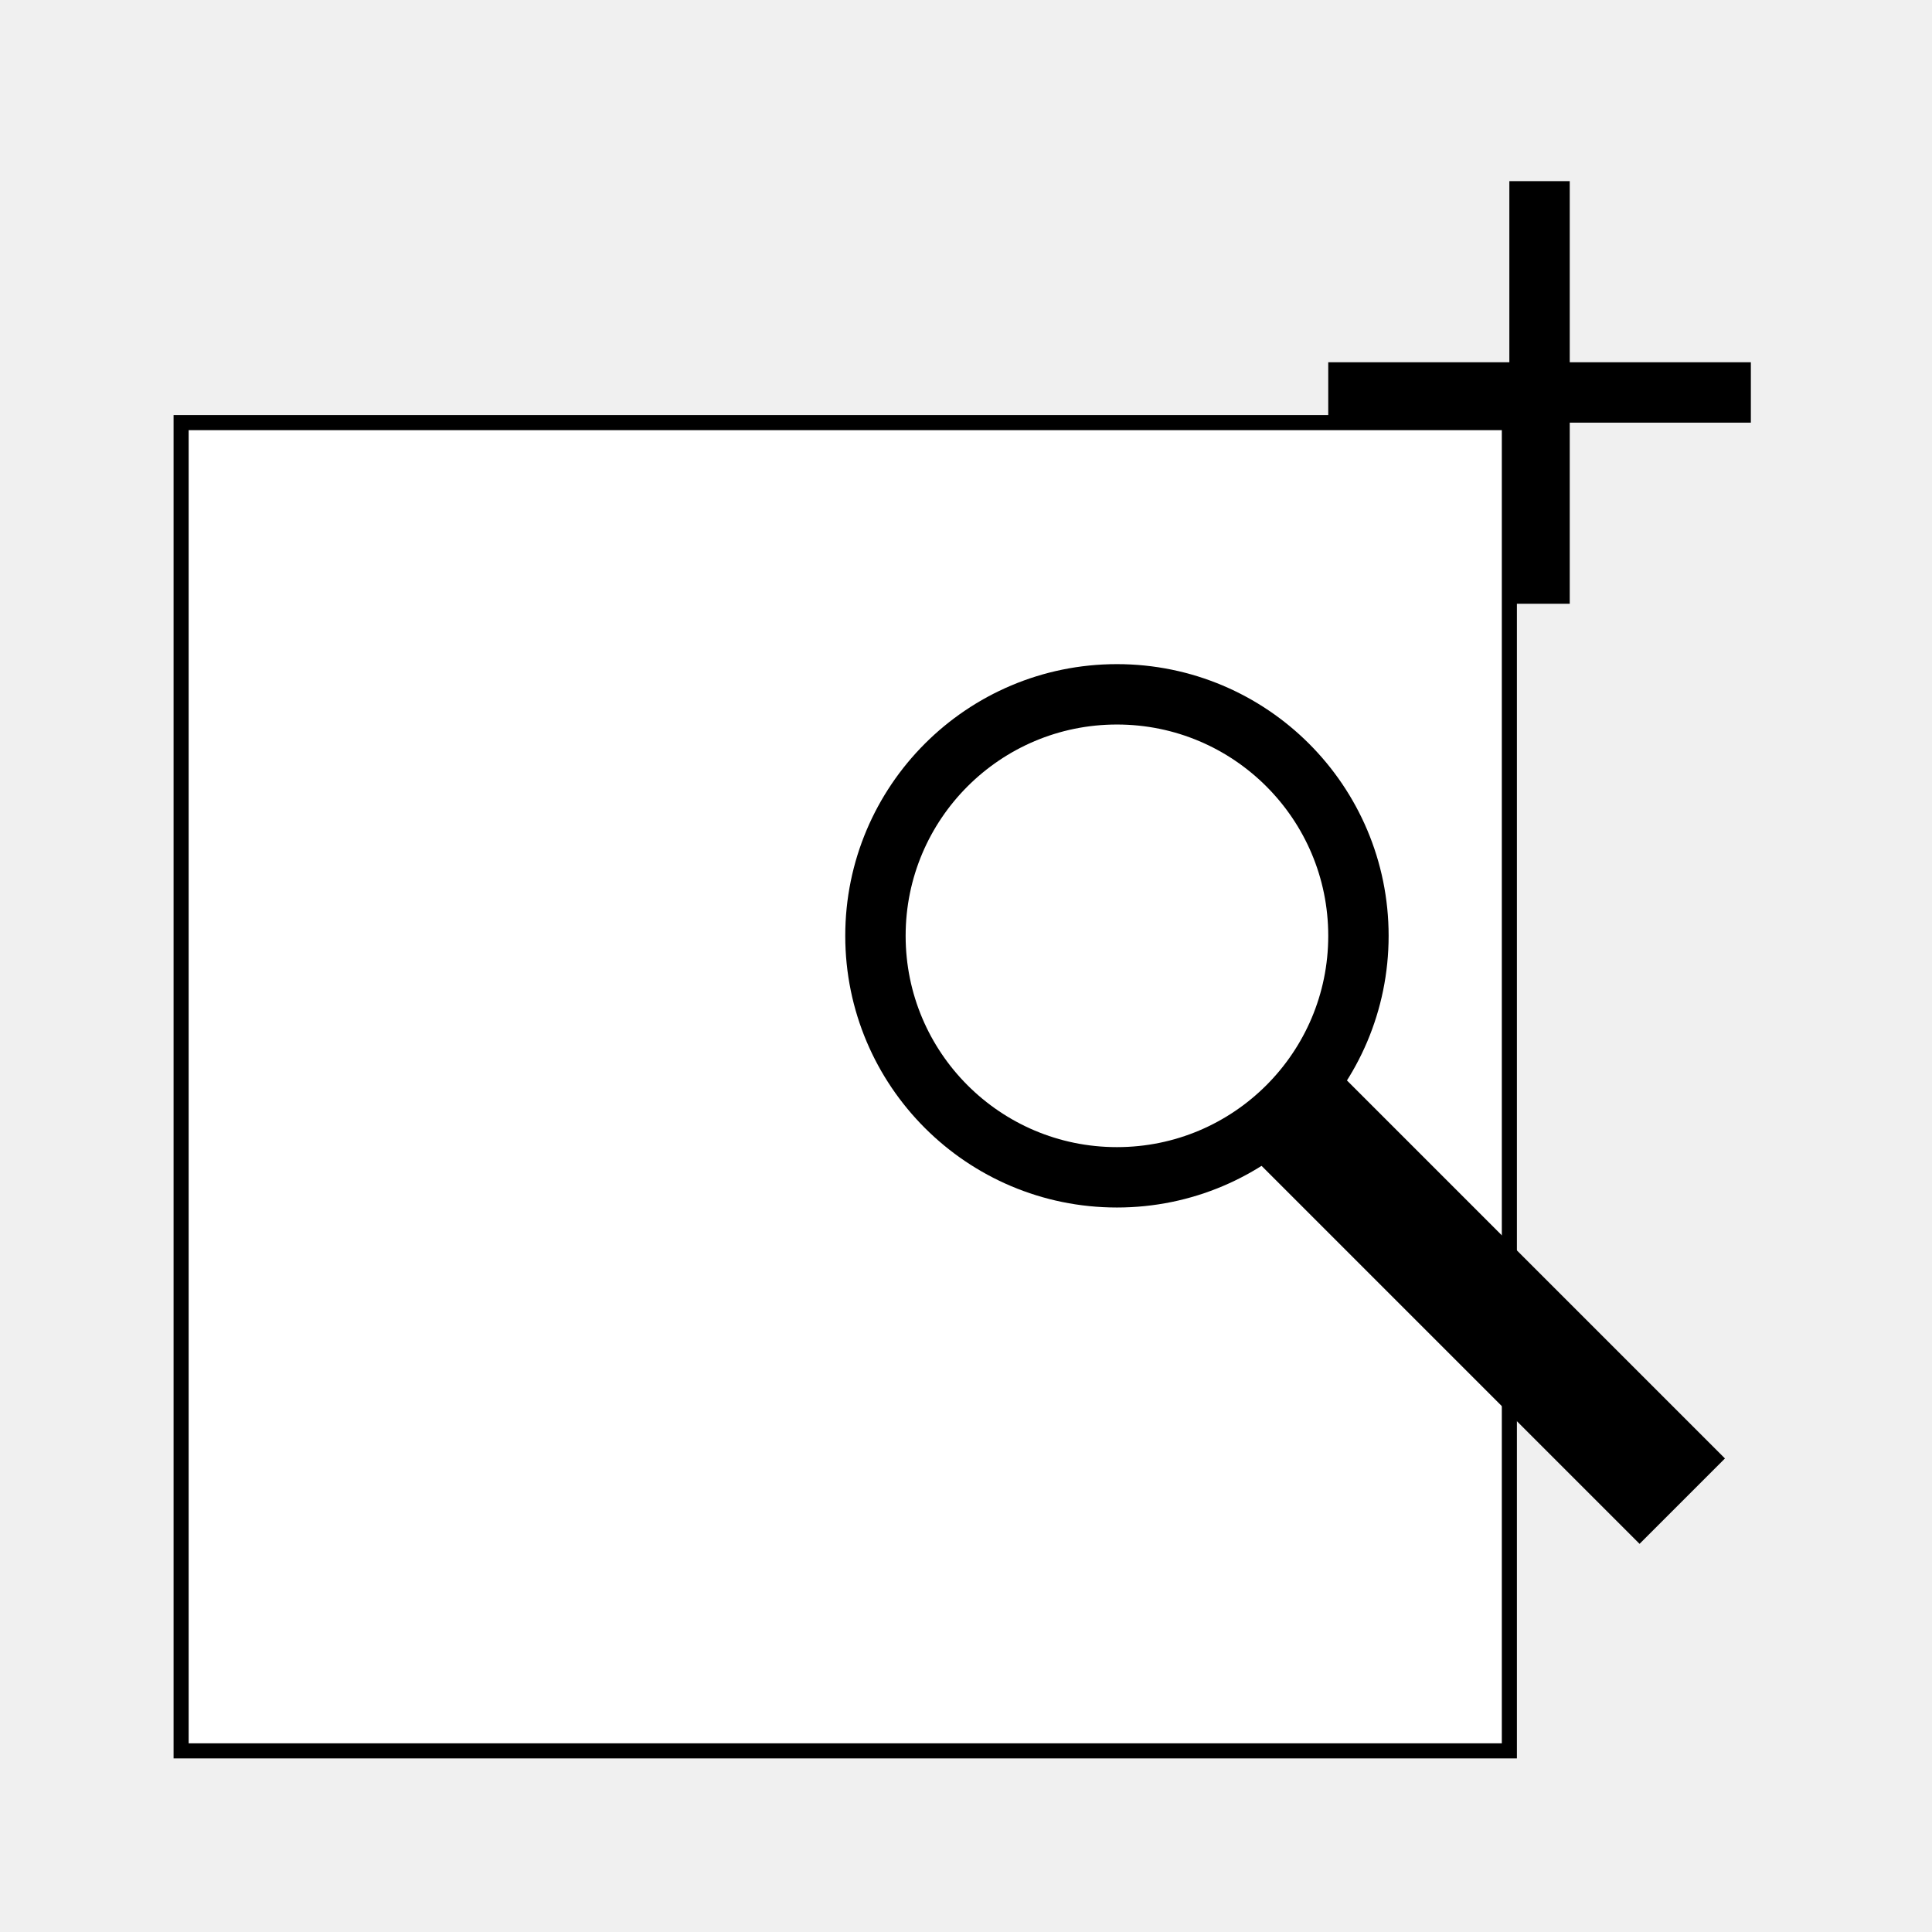
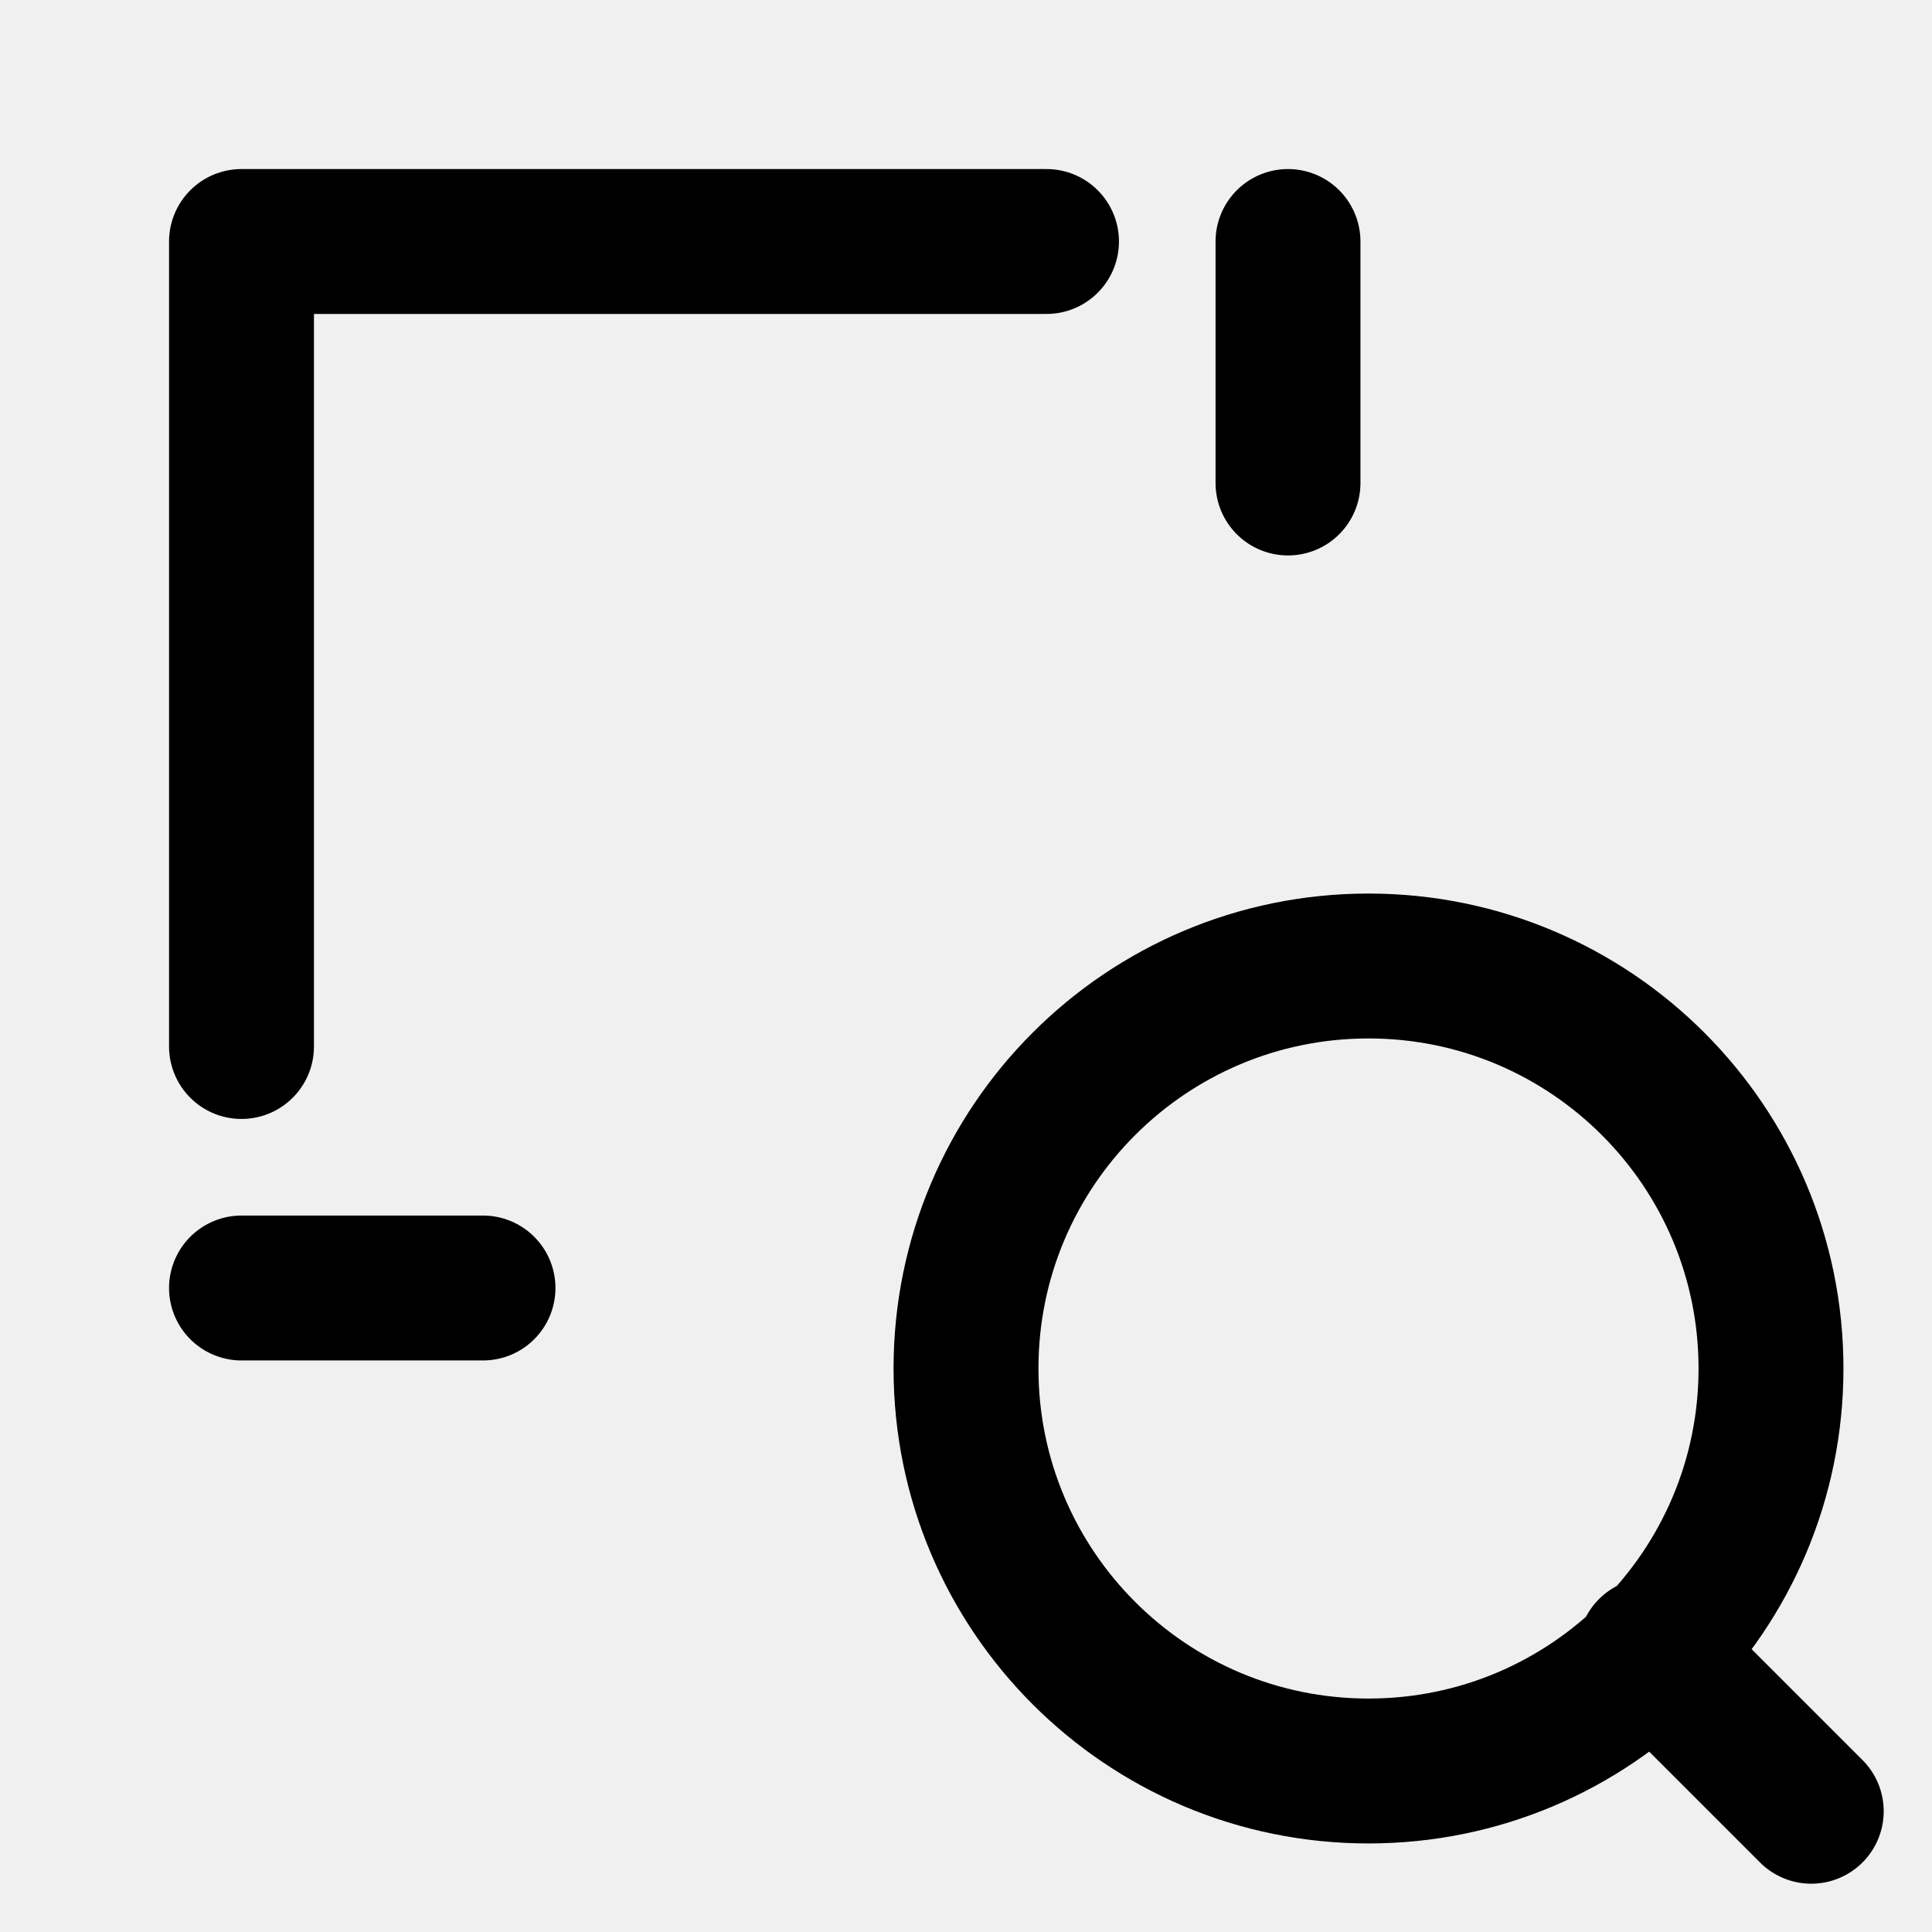
- <svg xmlns="http://www.w3.org/2000/svg" height="256" viewBox="0 0 72.249 72.249" width="256">
-   <g stroke="#000">
-     <path d="m6.773 15.804h49.671v49.671h-49.671z" fill="#fff" fill-rule="evenodd" stroke-width=".564" />
-     <g fill="none">
-       <circle cx="41.769" cy="34.996" r="9.031" stroke-width="2.258" />
-       <path d="m48.542 41.769 14.368 14.368" stroke-width="4.516" />
-       <g stroke-width="2.258">
-         <path d="m49.671 14.676h15.804" />
-         <path d="m57.573 22.578v-15.804" />
-       </g>
-     </g>
-   </g>
+ <svg xmlns="http://www.w3.org/2000/svg" viewBox="0 0 24 24" width="24" height="24">
+   <path d="M3 13V3h10 M6 16H3 M16 6V3 M17 12a5 5 0 1 0 0 10 5 5 0 0 0 0-10z M20.5 20.5l2 2" fill="none" stroke="#000" stroke-width="1.8" stroke-linecap="round" stroke-linejoin="round" />
</svg>
